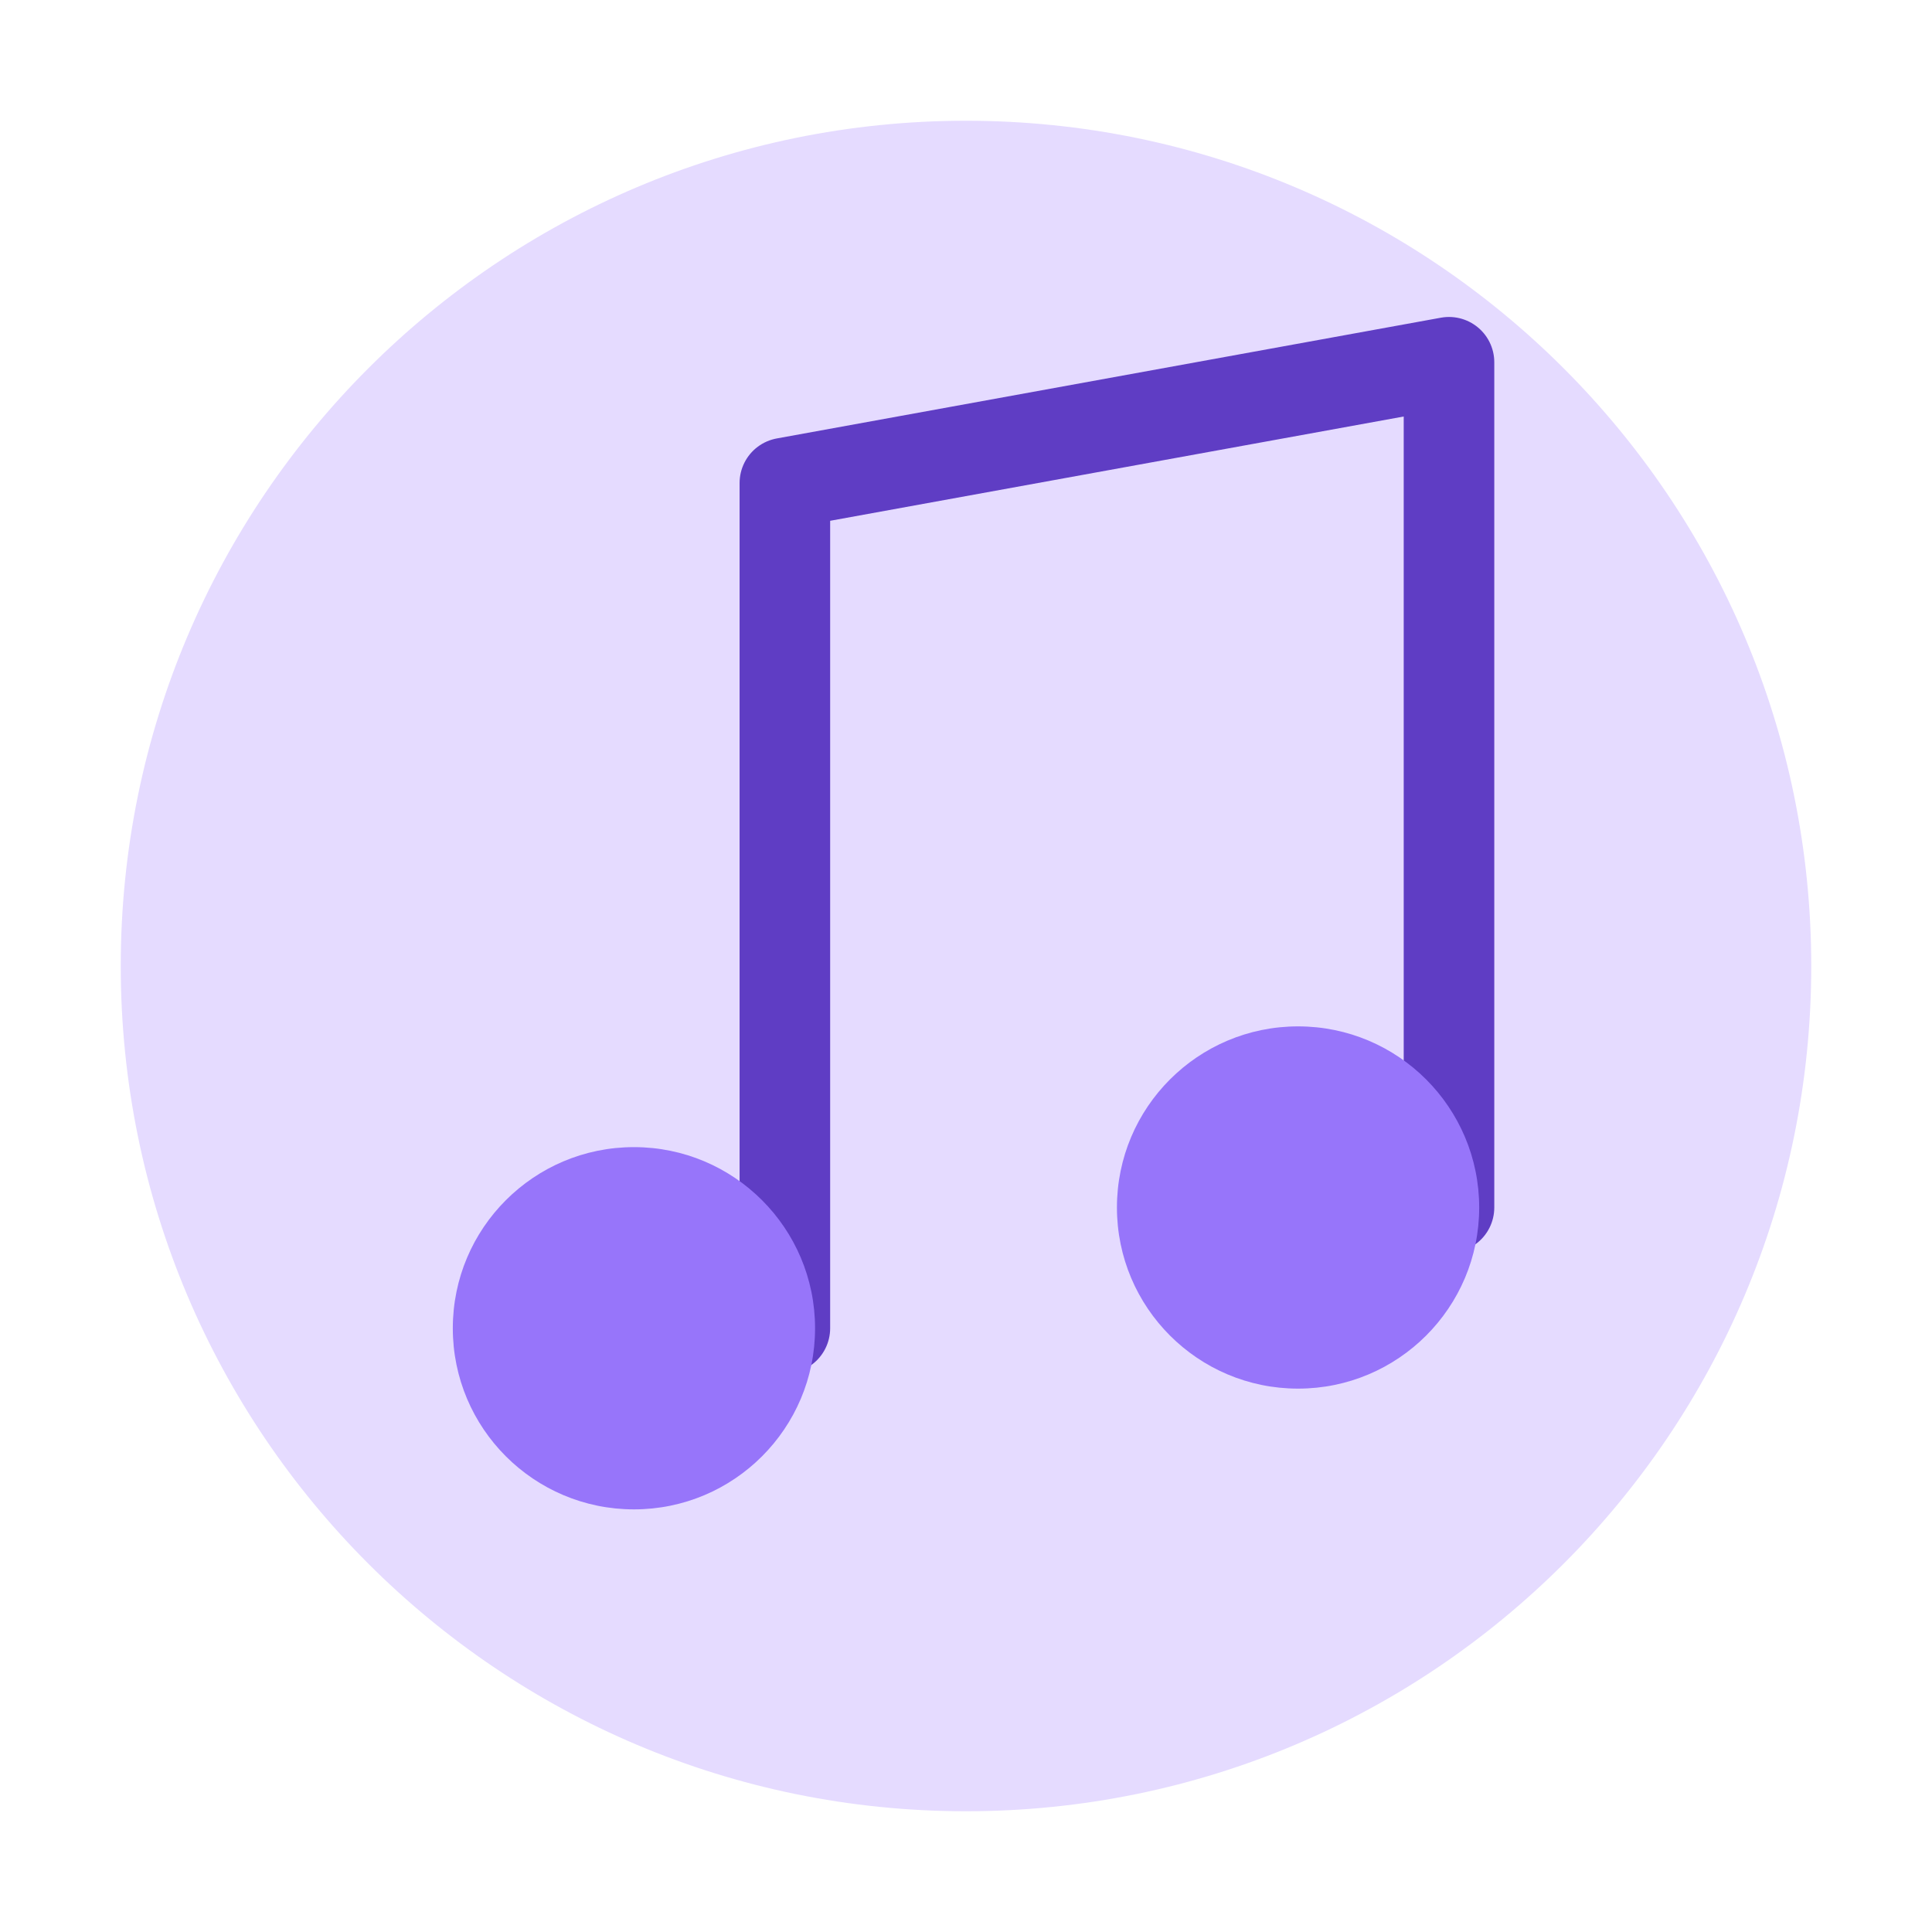
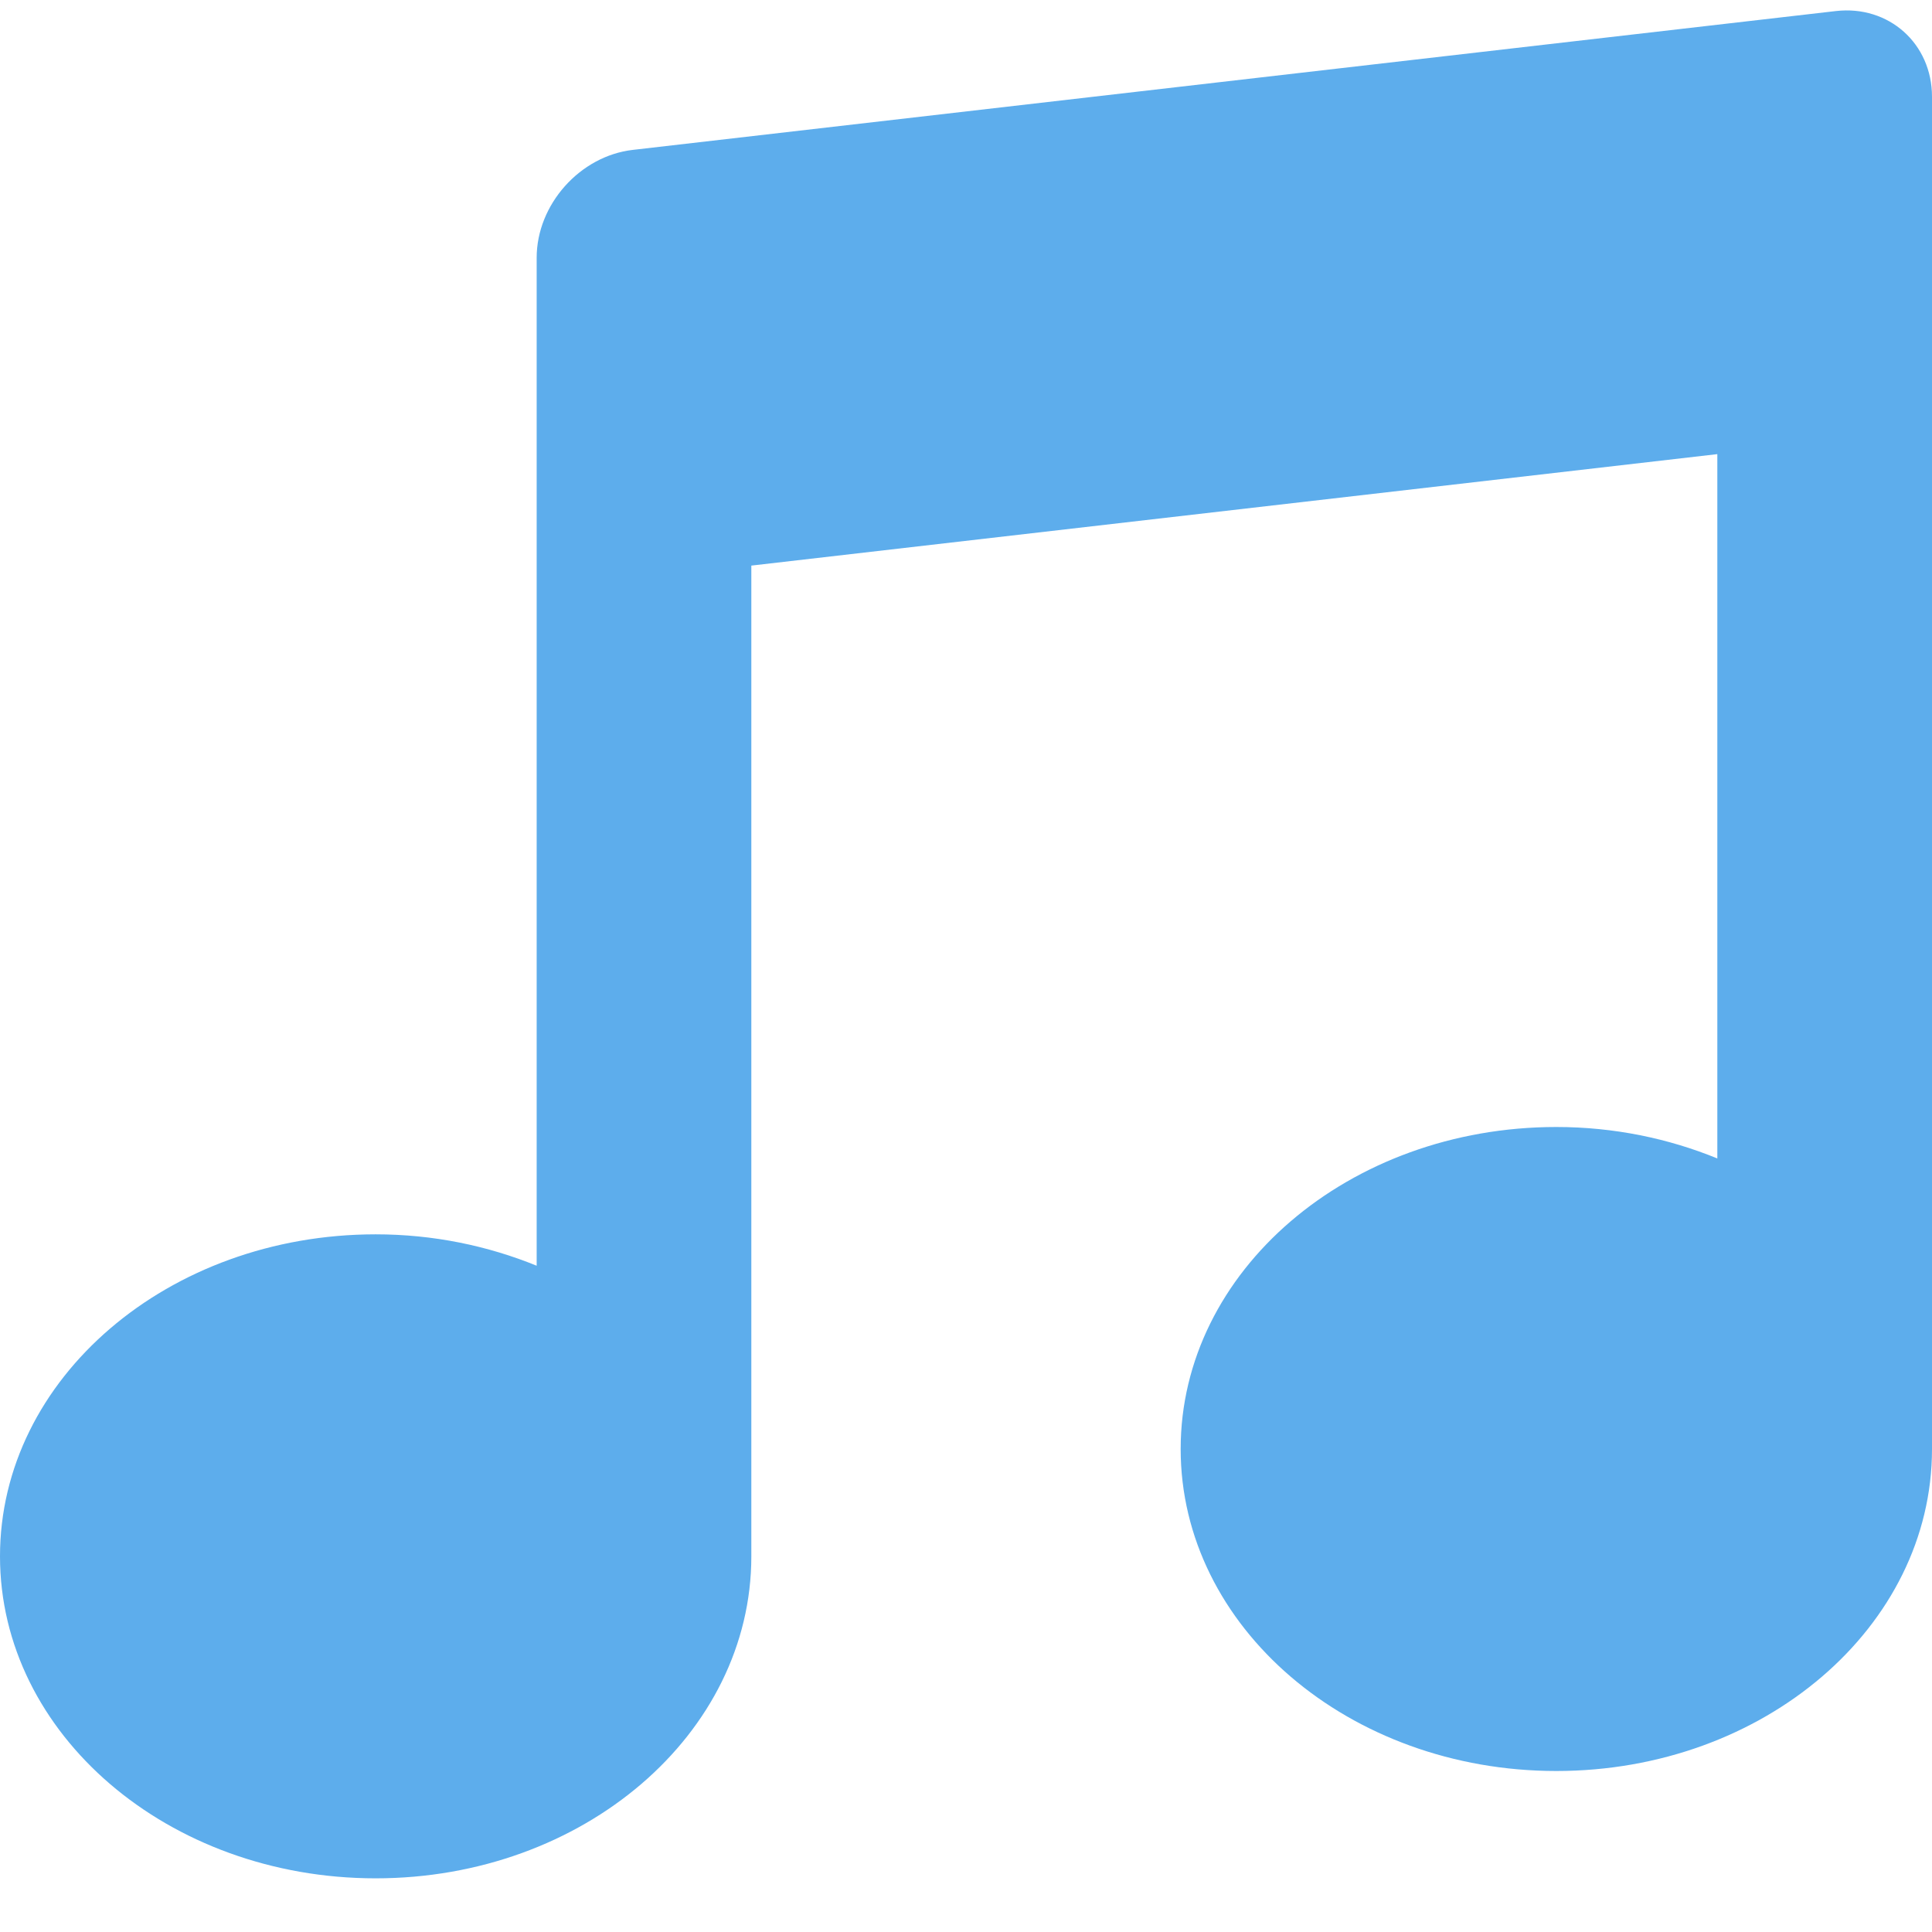
- <svg xmlns="http://www.w3.org/2000/svg" viewBox="0 0 64 64">
-   <circle cx="32" cy="32" r="28" fill="#e5dbff" />
-   <path d="M26 44V16l22-4v28" stroke="#5f3dc4" stroke-width="3" fill="none" stroke-linecap="round" stroke-linejoin="round" />
-   <circle cx="21" cy="44" r="6" fill="#9775fa" />
-   <circle cx="43" cy="40" r="6" fill="#9775fa" />
+ <svg xmlns="http://www.w3.org/2000/svg" width="64" height="64" viewBox="0 0 36 36">
+   <path fill="#5DADEC" d="M34.209.206L11.791 2.793C10.806 2.907 10 3.811 10 4.803v18.782C9.09 23.214 8.075 23 7 23c-3.865 0-7 2.685-7 6 0 3.314 3.135 6 7 6s7-2.686 7-6V10.539l18-2.077v13.124c-.91-.372-1.925-.586-3-.586-3.865 0-7 2.685-7 6 0 3.314 3.135 6 7 6s7-2.686 7-6V1.803c0-.992-.806-1.71-1.791-1.597z" />
</svg>
